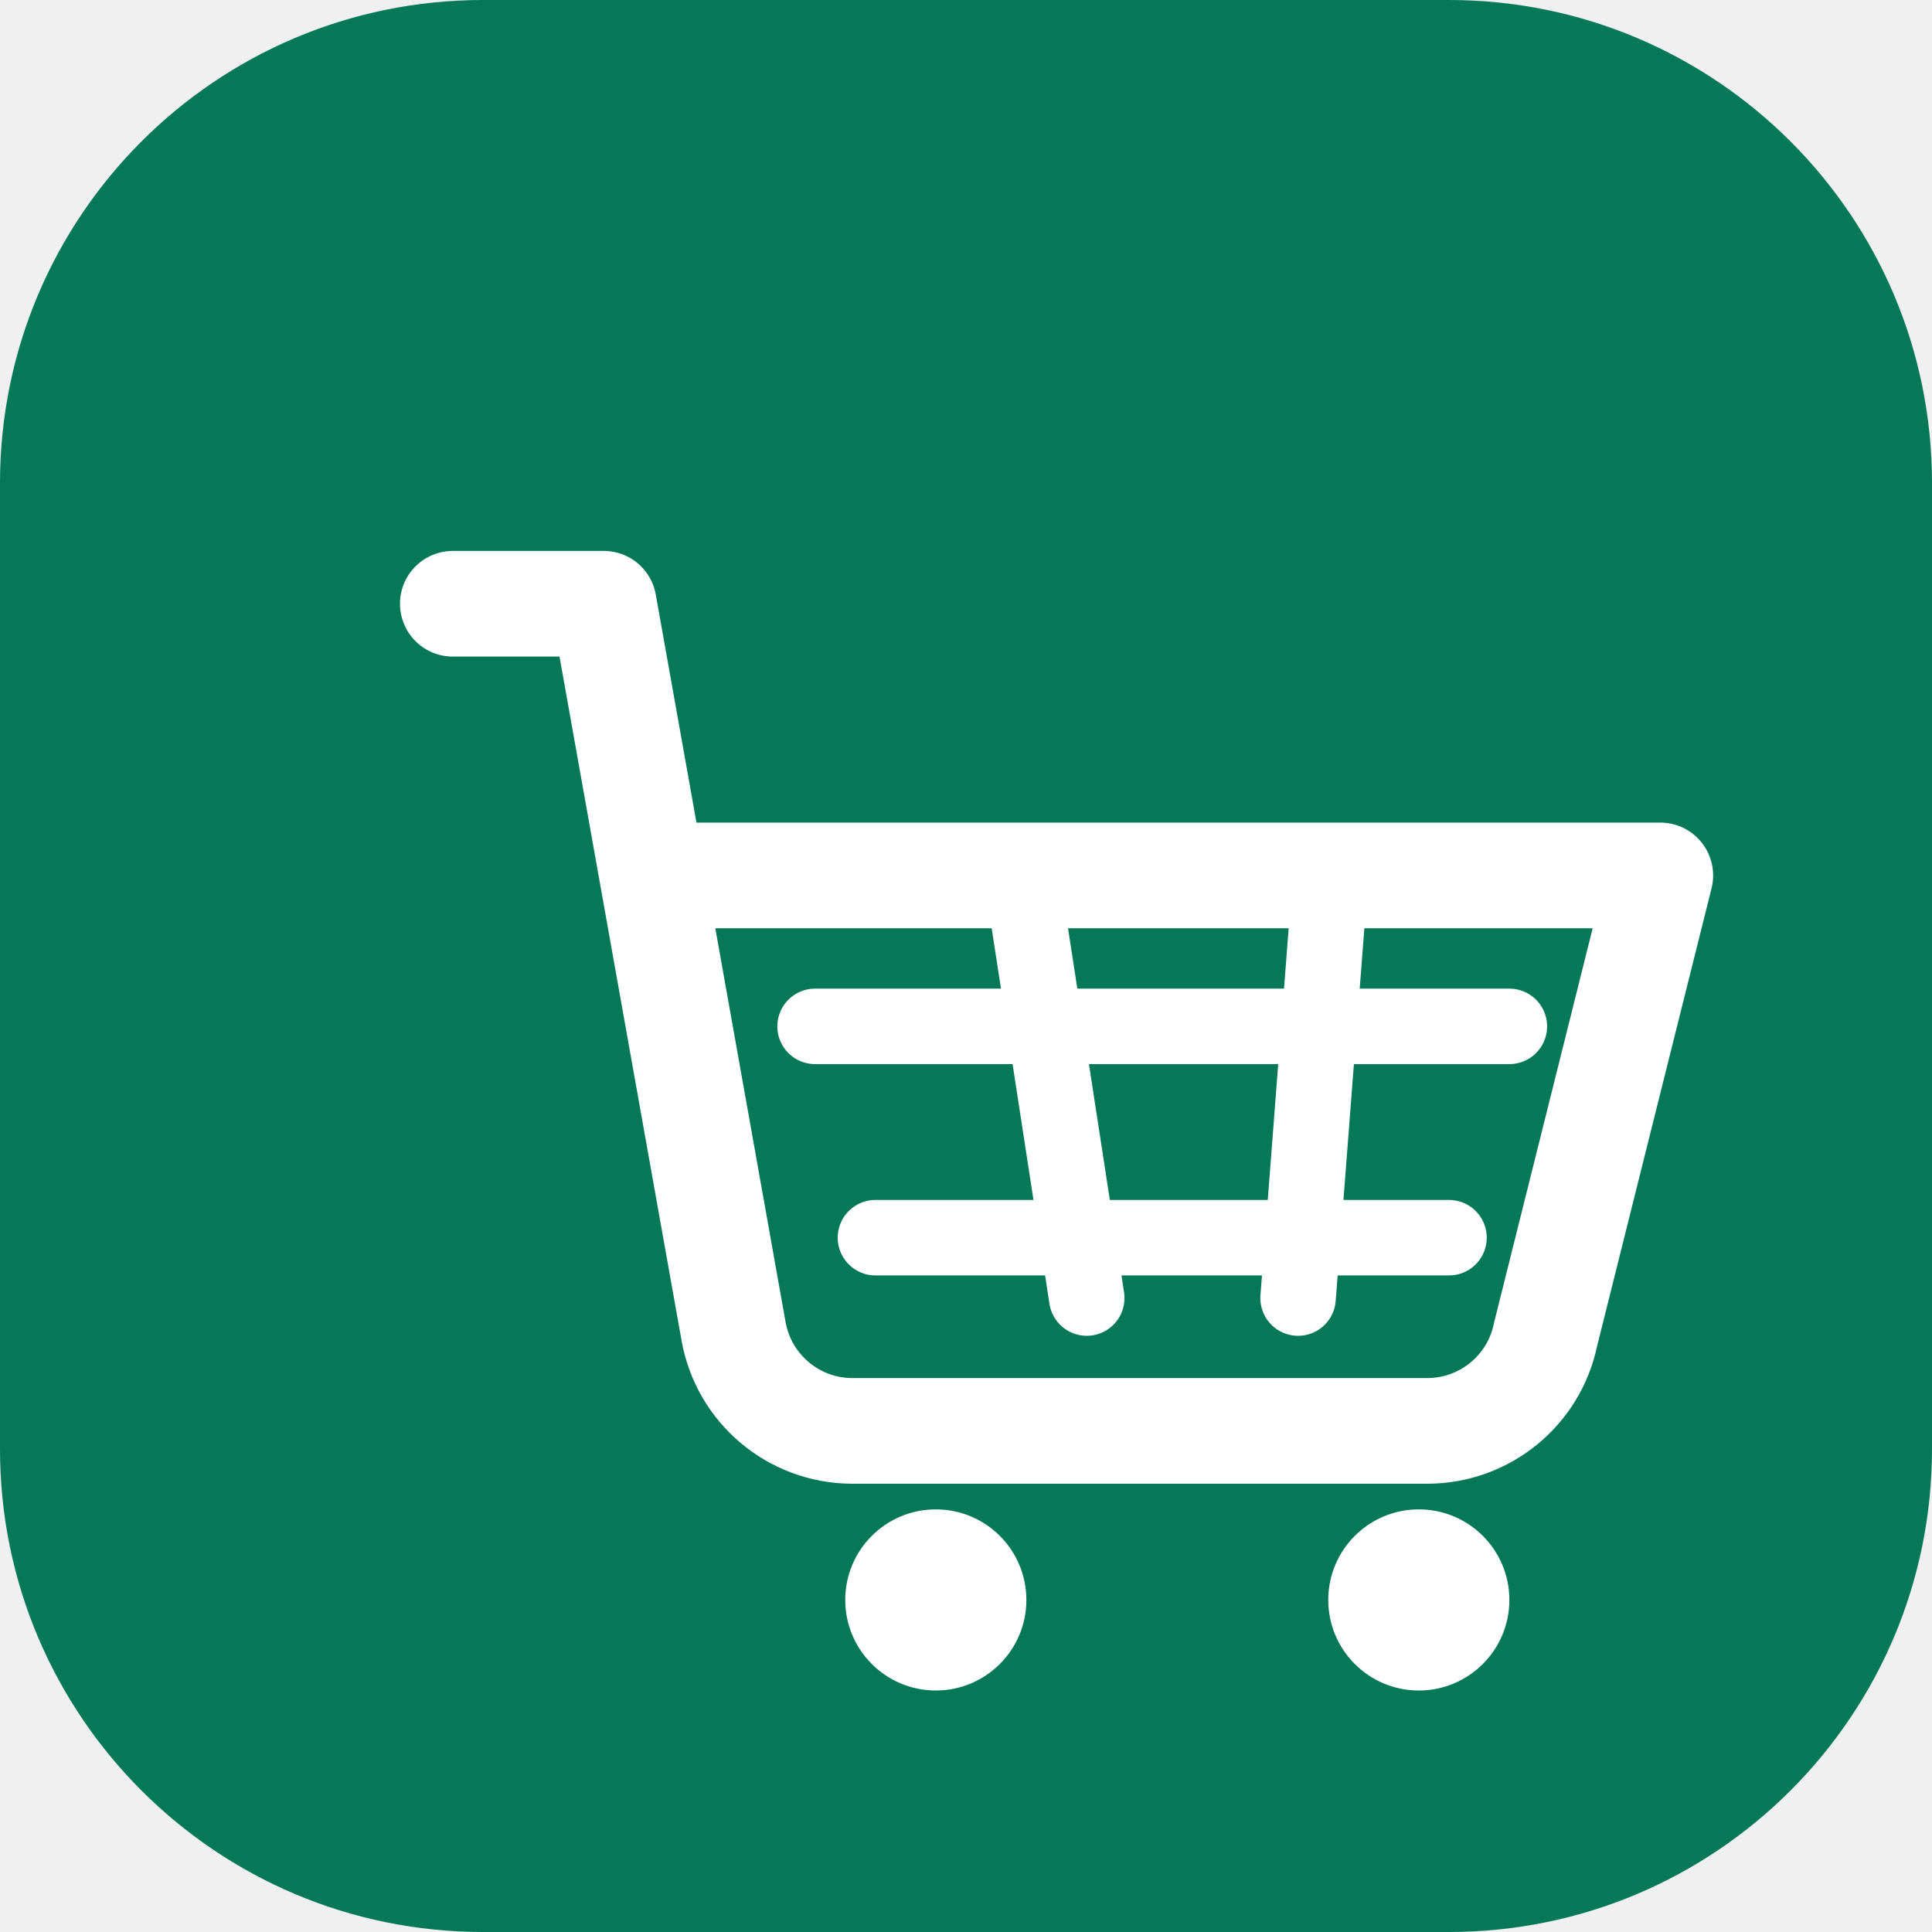
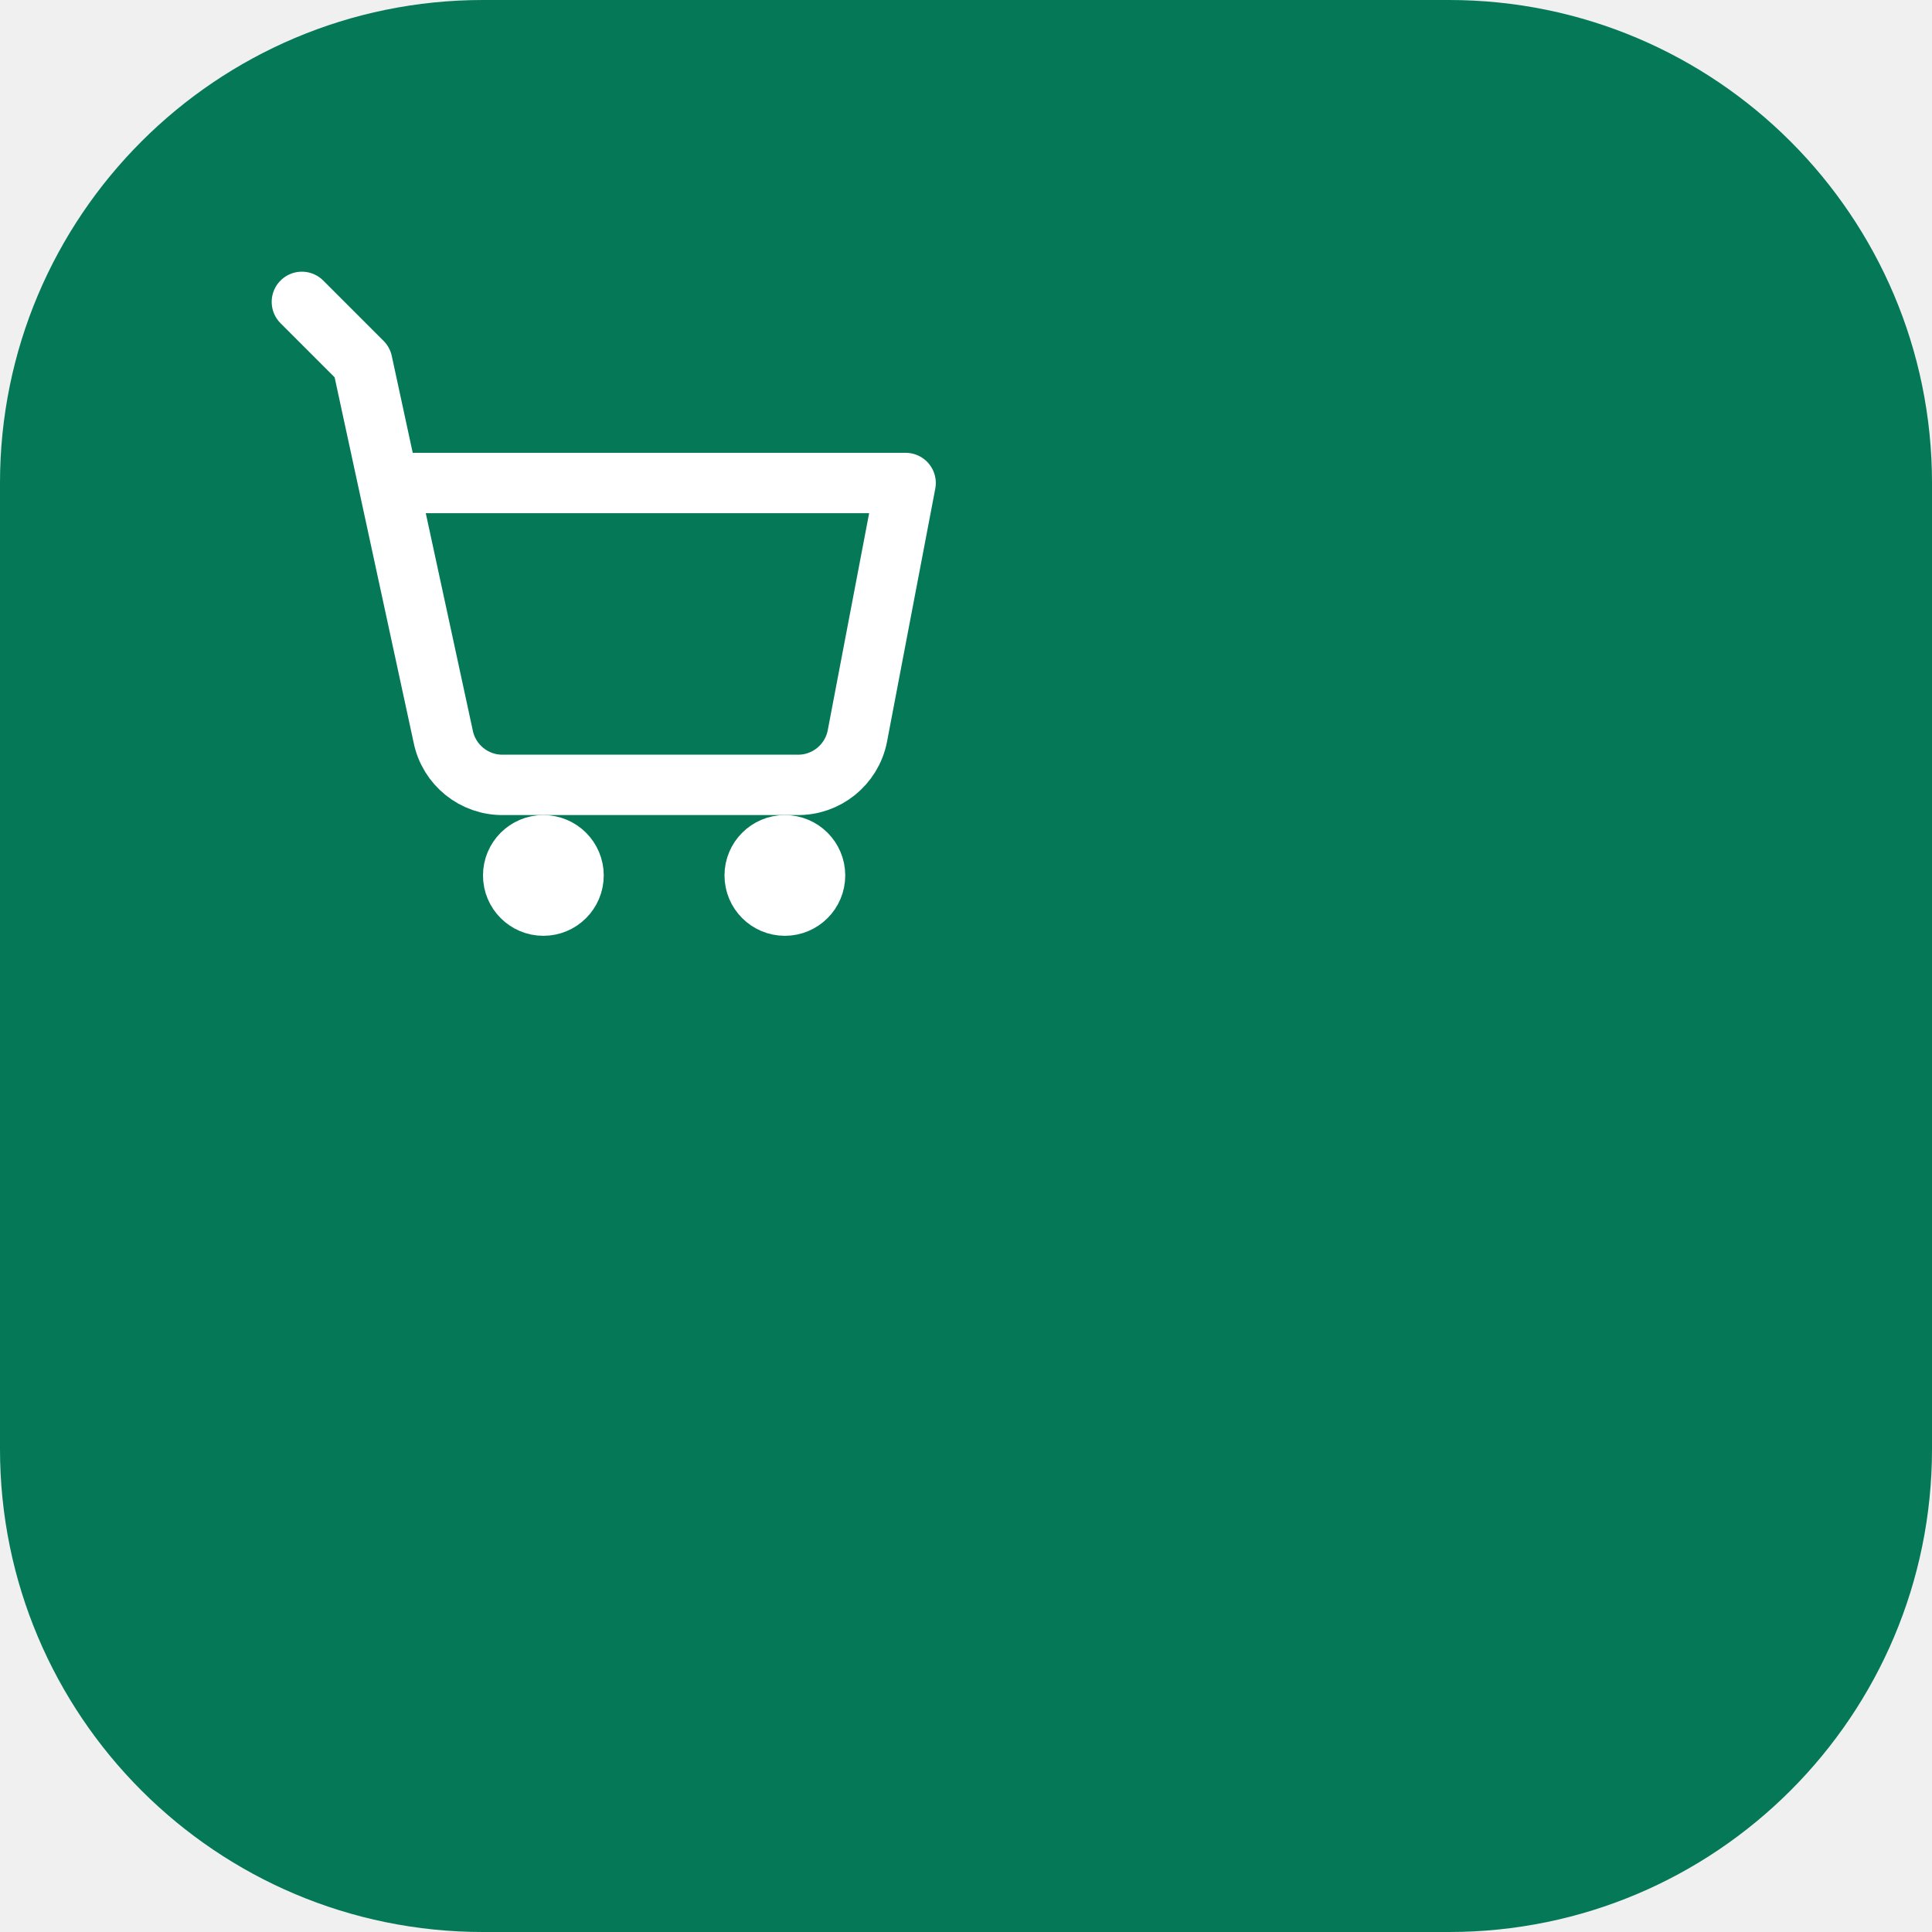
<svg xmlns="http://www.w3.org/2000/svg" viewBox="0 0 64 64" fill="none">
  <rect width="64" height="64" rx="16" fill="#047857" />
-   <path d="M15 20h5l4.3 24.1a4 4 0 0 0 3.9 3.3h19.1a4 4 0 0 0 3.9-3.2L55 29H23" stroke="#fff" stroke-width="3.5" stroke-linecap="round" stroke-linejoin="round" />
-   <path d="M27 34h23M29 41h19M34 30l2 13M44 30l-1 13" stroke="#fff" stroke-width="2.5" stroke-linecap="round" />
-   <circle cx="31" cy="53" r="3" fill="#fff" />
-   <circle cx="47" cy="53" r="3" fill="#fff" />
+   <g transform="translate(8 8)" stroke="#fff" stroke-width="2" stroke-linecap="round" stroke-linejoin="round">
+     <path d="M2 2l2 2 2.68 12.39a2 2 0 0 0 2 1.61h9.72a2 2 0 0 0 2-1.61L22 8H5.21" />
+     <circle cx="10" cy="21" r="1" />
+     <circle cx="18" cy="21" r="1" />
+   </g>
</svg>
